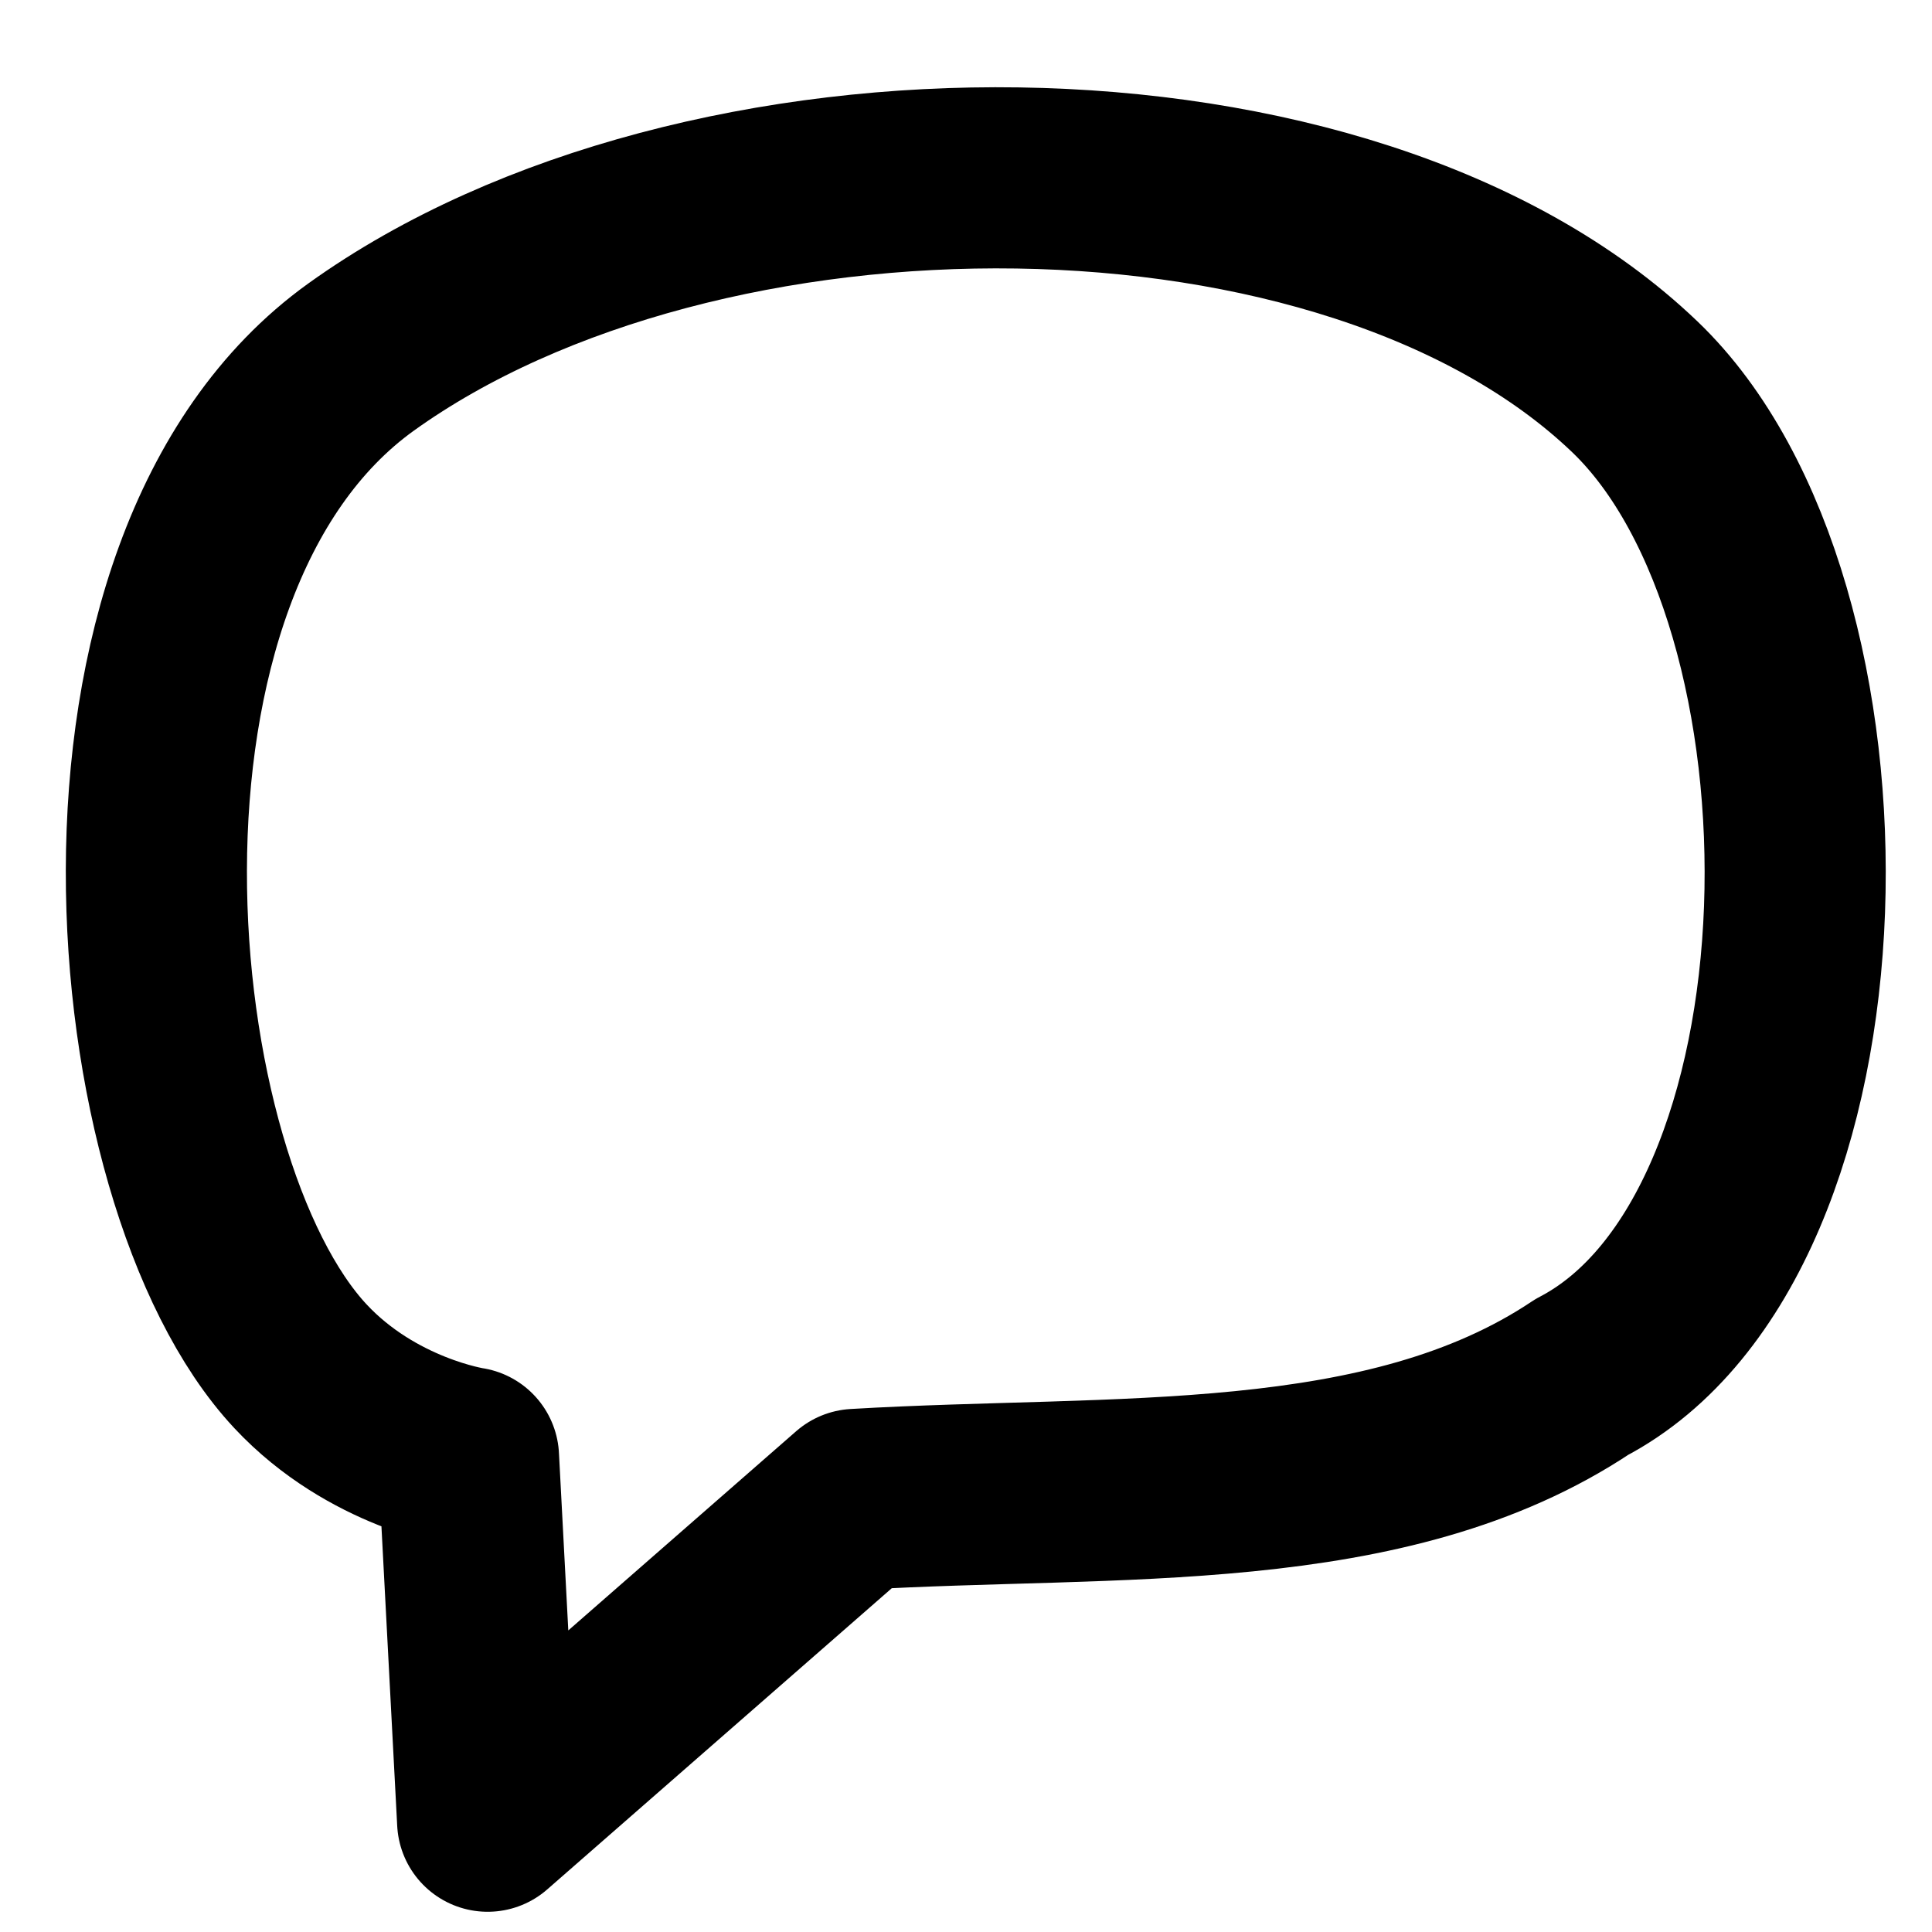
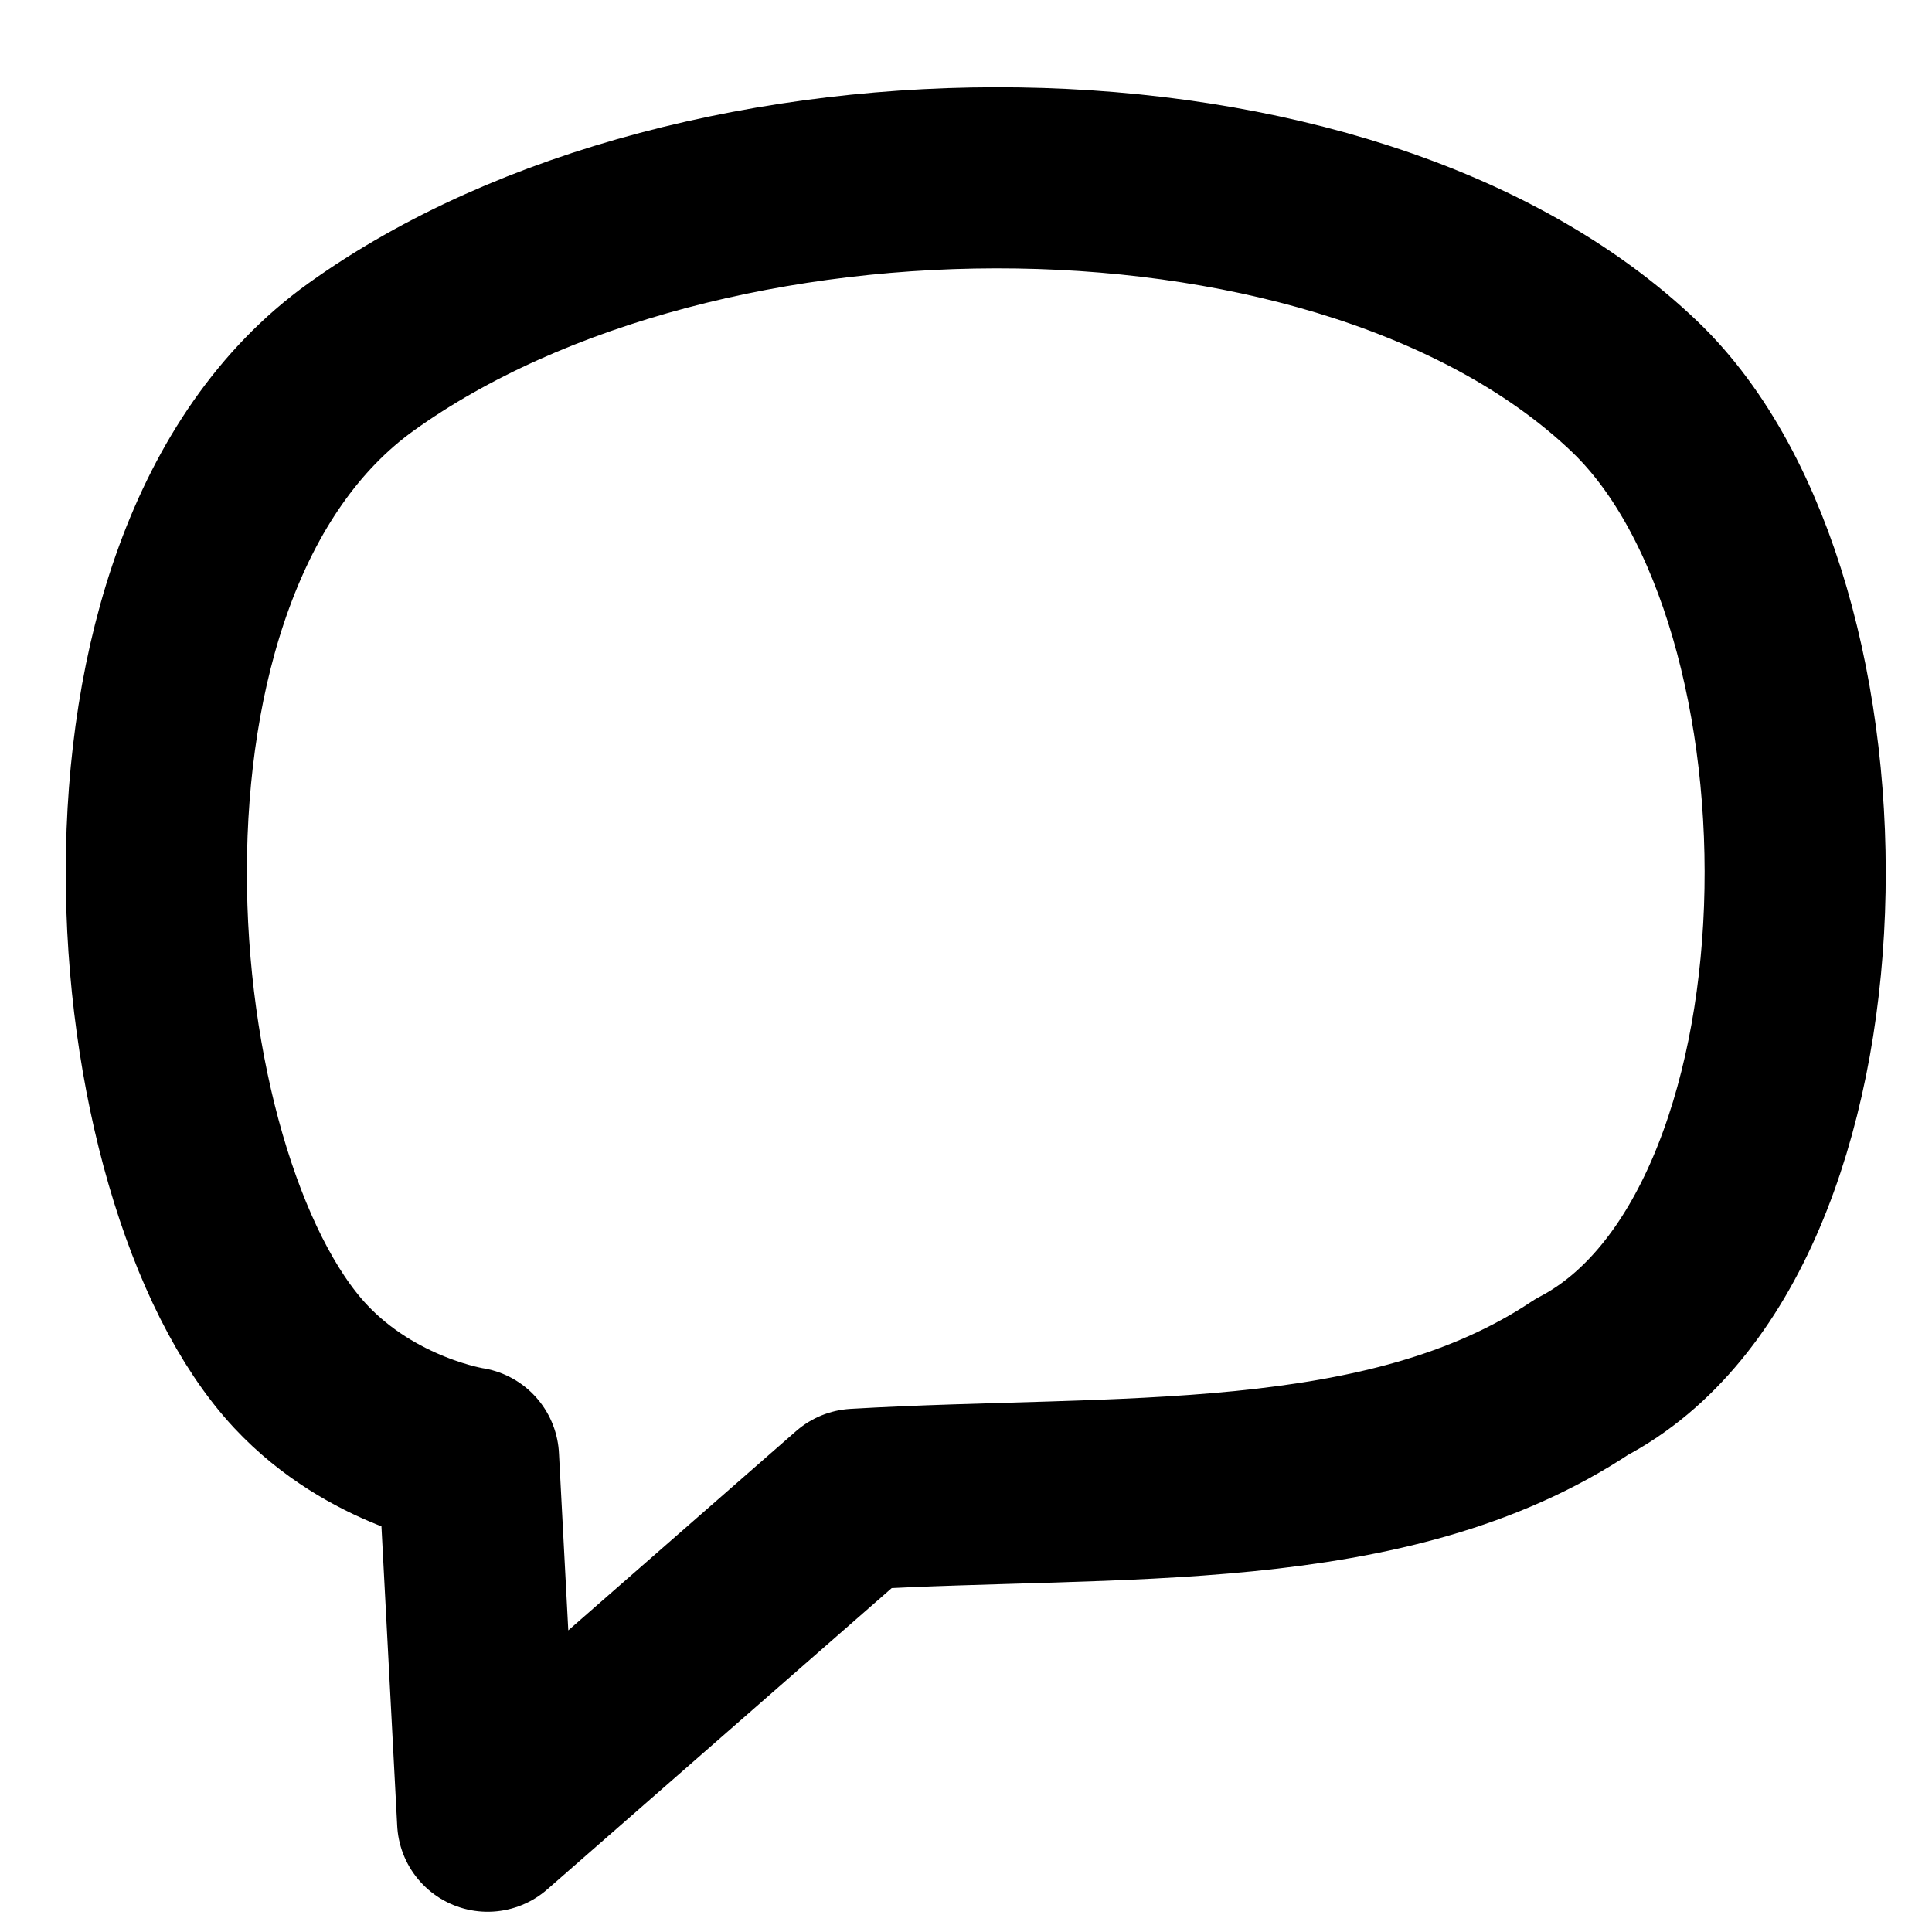
- <svg xmlns="http://www.w3.org/2000/svg" width="32px" height="32px" id="svg3019" version="1.1">
-   <defs id="defs3021" />
-   <g id="layer1">
-     <path style="fill:none;stroke:#000000;stroke-width:3;stroke-linecap:round;stroke-linejoin:round;stroke-miterlimit:4;stroke-opacity:1;stroke-dasharray:none" d="m 8.077,30.165 -0.317,-6.022 c 0,0 -1.594,-0.239 -2.784,-1.514 C 2.1,19.549 1.154,9.377 5.982,5.913 11.598,1.882 22.34,1.872 27.077,6.406 30.808,9.977 30.694,20.461 26.2,22.807 22.968,24.965 18.51,24.58 14.174,24.835 z" id="path3027" />
-   </g>
+ <svg xmlns="http://www.w3.org/2000/svg" width="32" height="32">
+   <path d="M8.077 30.165l-.317-6.022s-1.594-.239-2.784-1.514c-2.877-3.081-3.823-13.252 1.005-16.717 5.616-4.03 16.359-4.04 21.096.493 3.731 3.571 3.617 14.055-.878 16.401-3.232 2.157-7.69 1.773-12.026 2.027z" stroke="#000" stroke-width="3" stroke-linecap="round" stroke-linejoin="round" fill="none" />
</svg>
